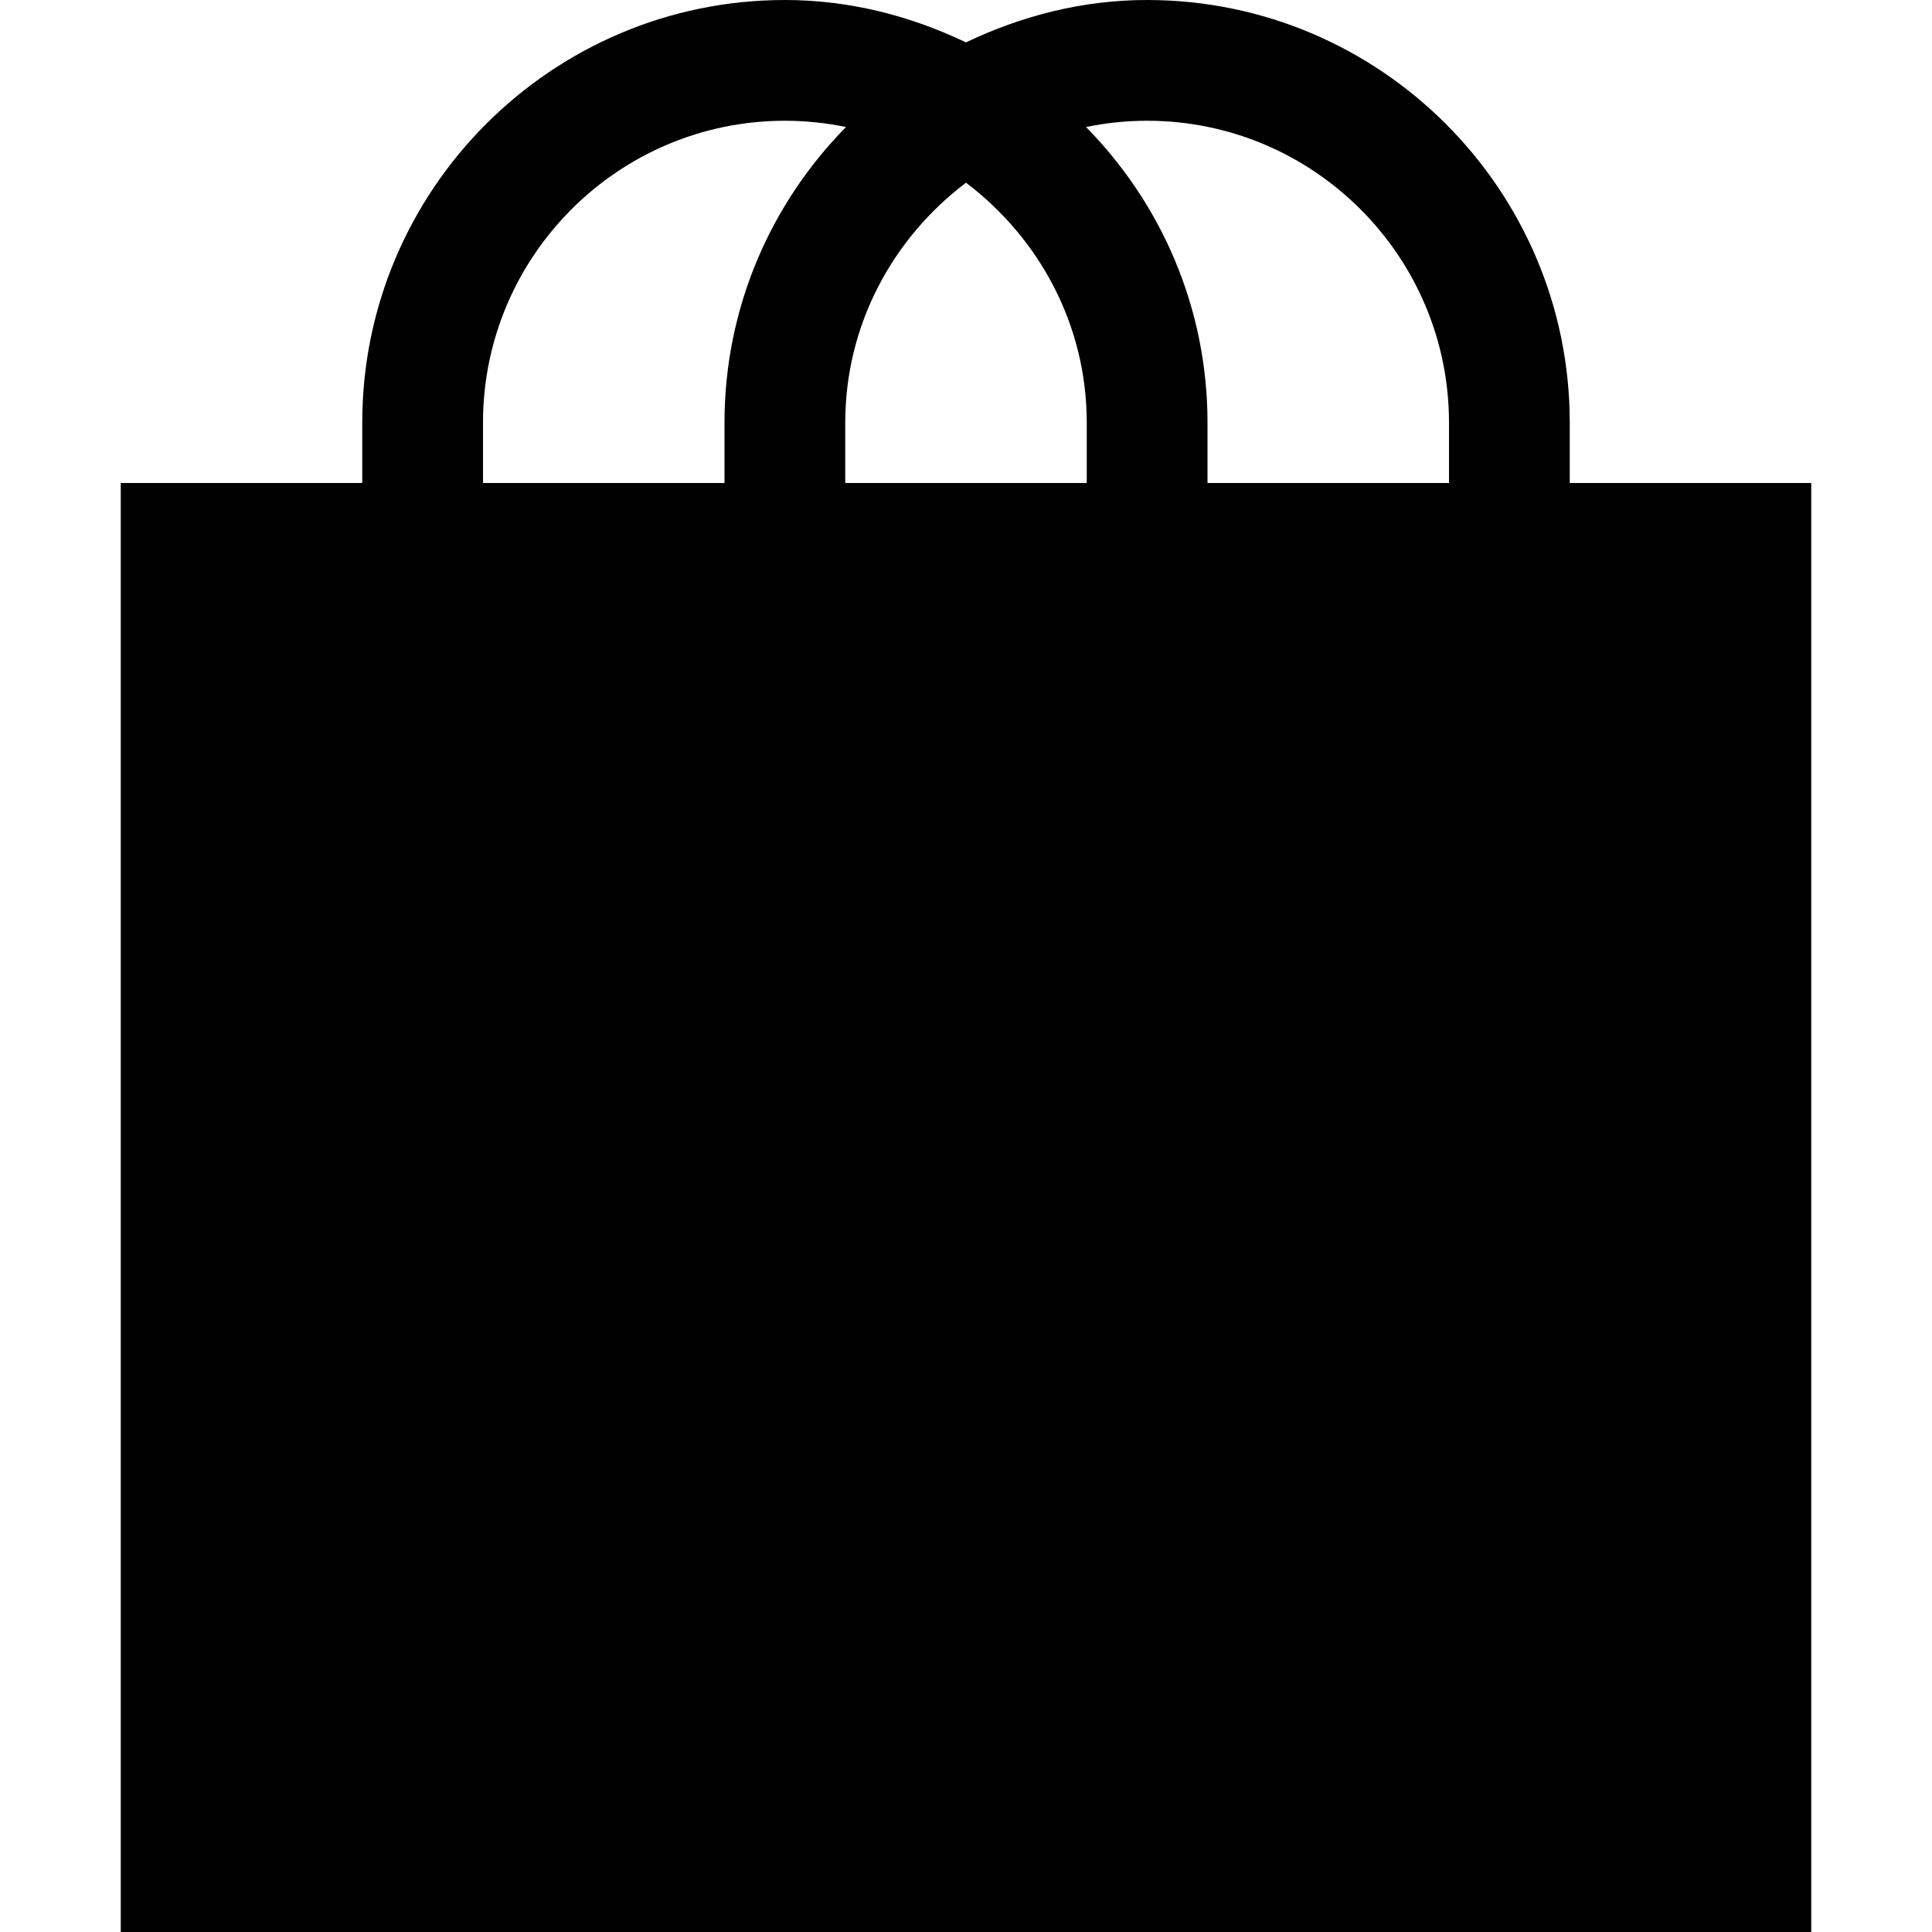
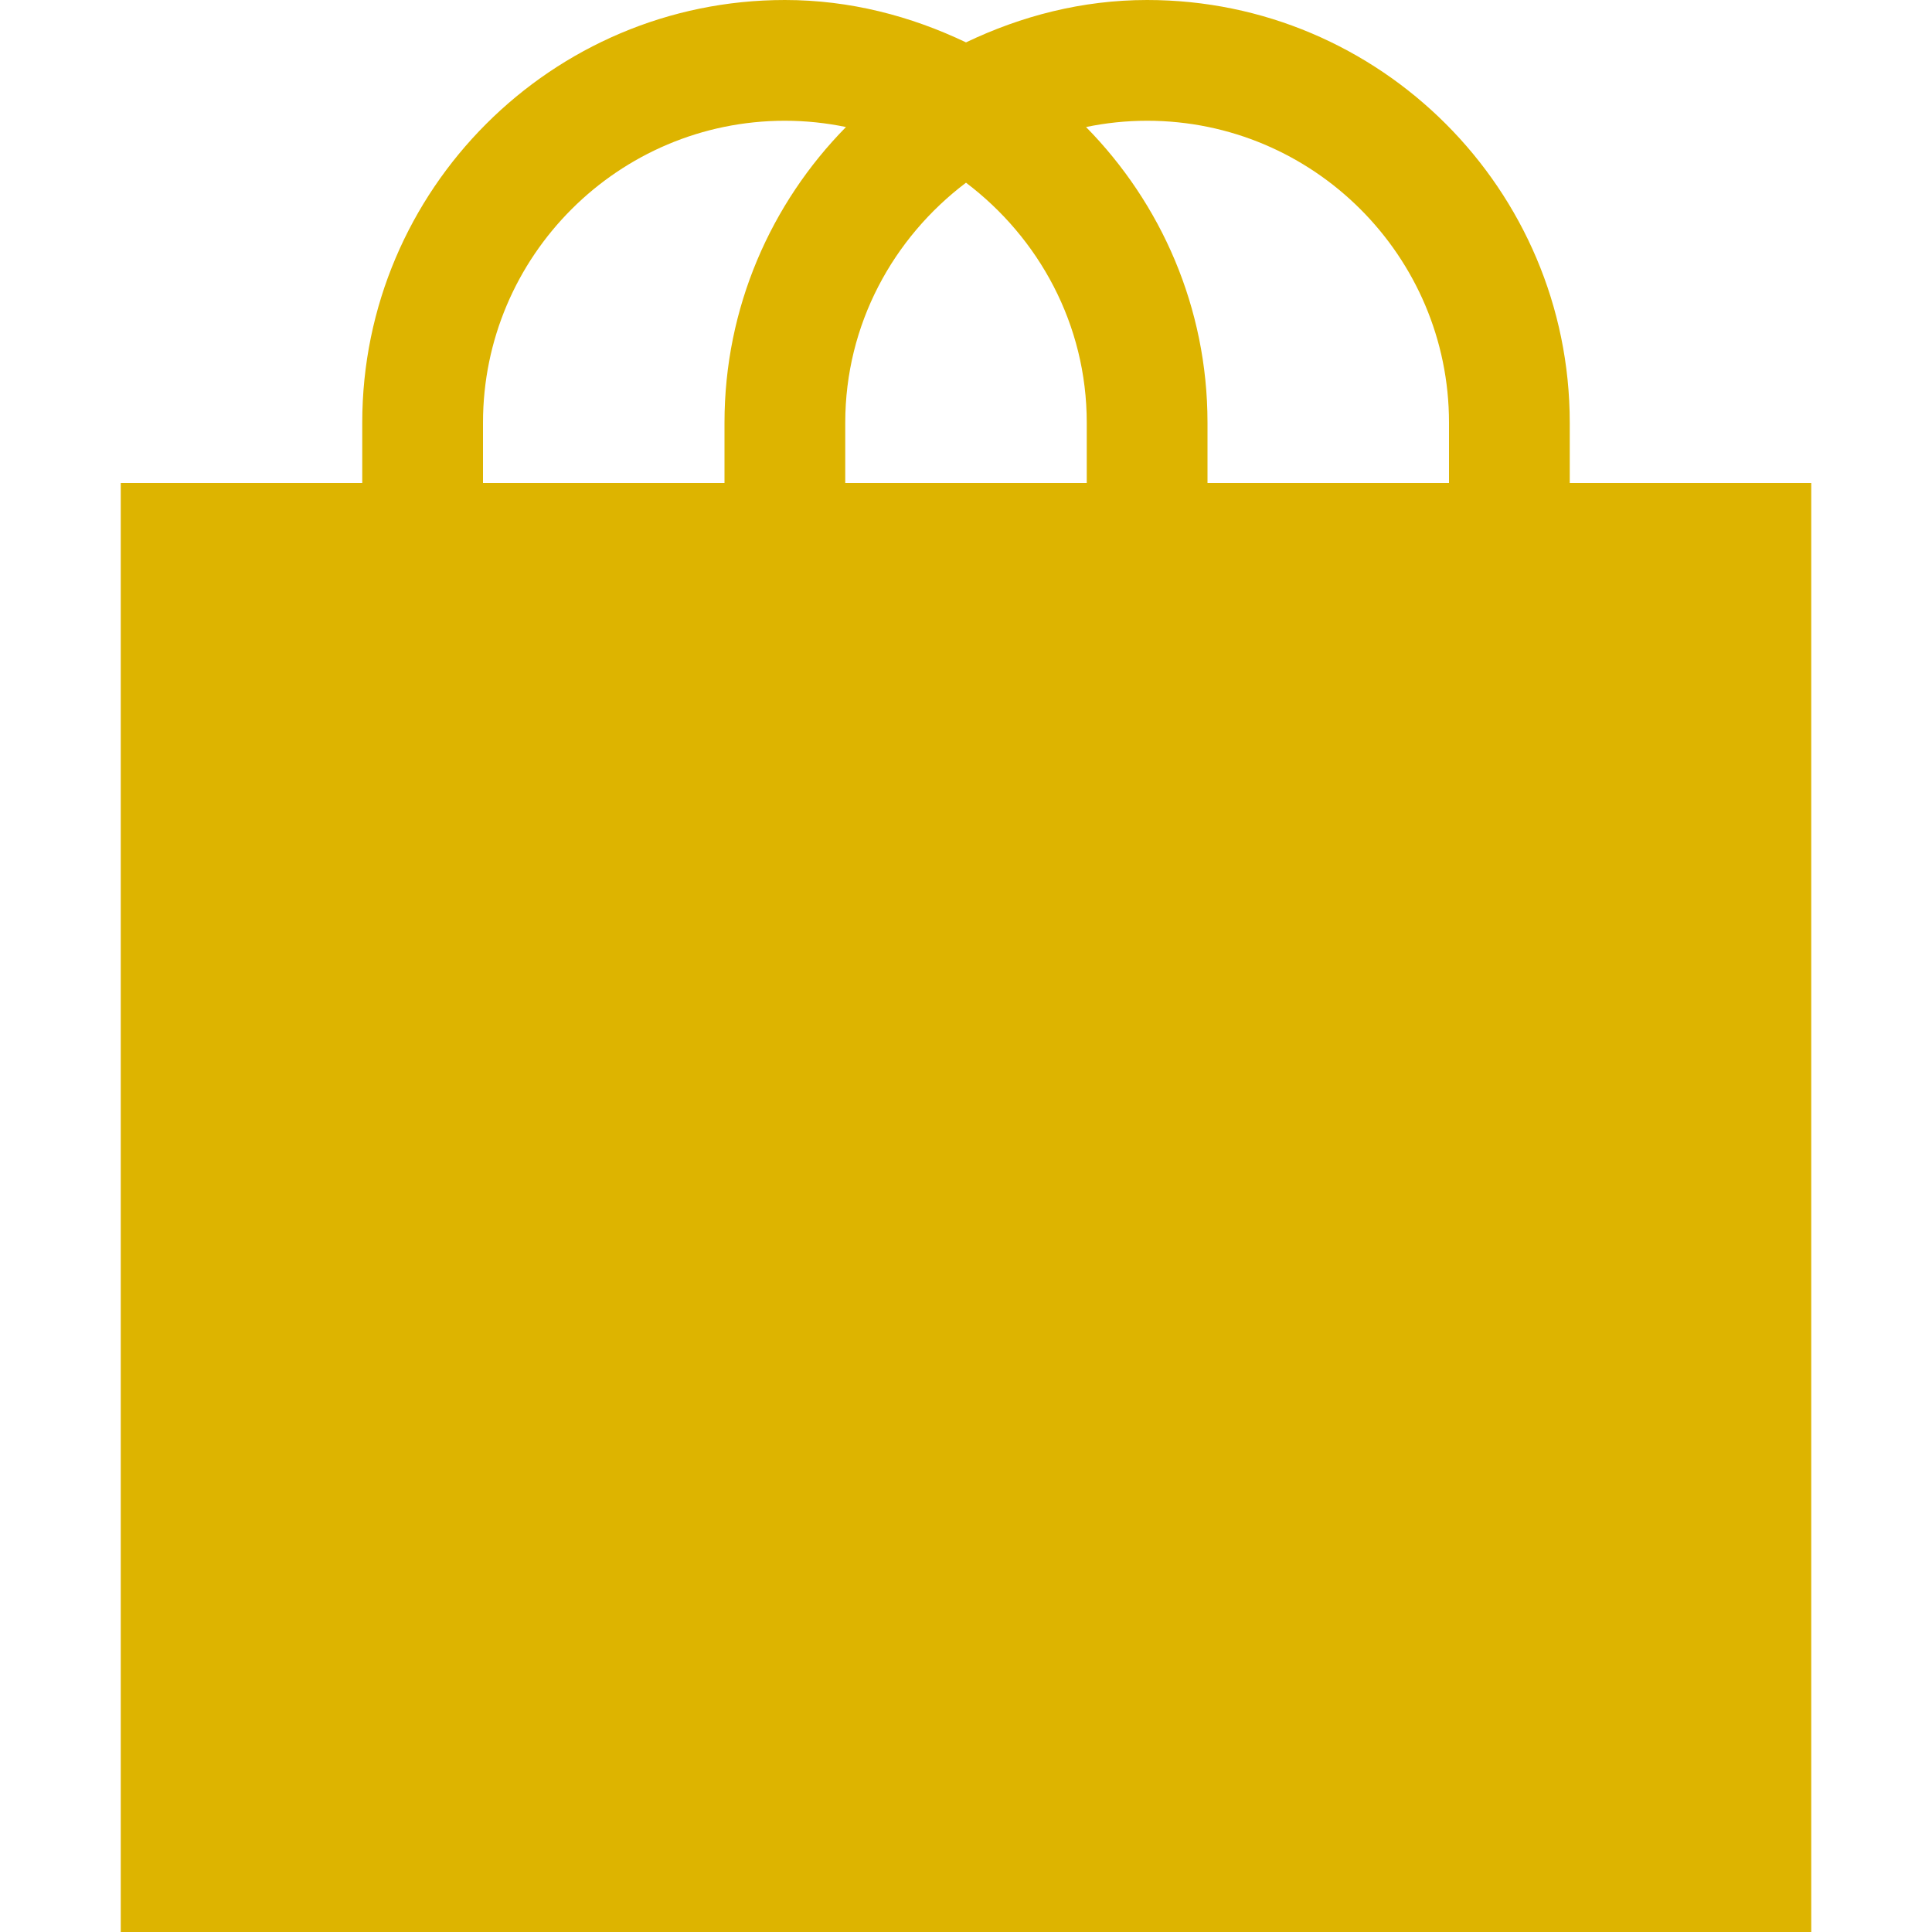
- <svg xmlns="http://www.w3.org/2000/svg" id="Layer_1_1_" style="enable-background:new 0 0 16 16;" version="1.1" viewBox="0 0 16 16" xml:space="preserve">
+ <svg xmlns="http://www.w3.org/2000/svg" id="Layer_1_1_" style="enable-background:new 0 0 16 16; fill:#DDB400" version="1.1" viewBox="0 0 16 16" xml:space="preserve">
  <path d="M1,16h14V4h-2V3.5C13,1.57,11.43,0,9.5,0C8.961,0,8.456,0.133,8,0.351C7.544,0.133,7.039,0,6.5,0C4.57,0,3,1.57,3,3.5V4H1  V16z M8,1.513C8.603,1.969,9,2.686,9,3.5V4H7V3.5C7,2.686,7.397,1.969,8,1.513z M12,3.5V4h-2V3.5c0-0.953-0.385-1.817-1.006-2.448  C9.158,1.018,9.327,1,9.5,1C10.878,1,12,2.121,12,3.5z M4,3.5C4,2.121,5.122,1,6.5,1c0.173,0,0.342,0.018,0.506,0.052  C6.385,1.683,6,2.547,6,3.5V4H4V3.5z" />
</svg>
